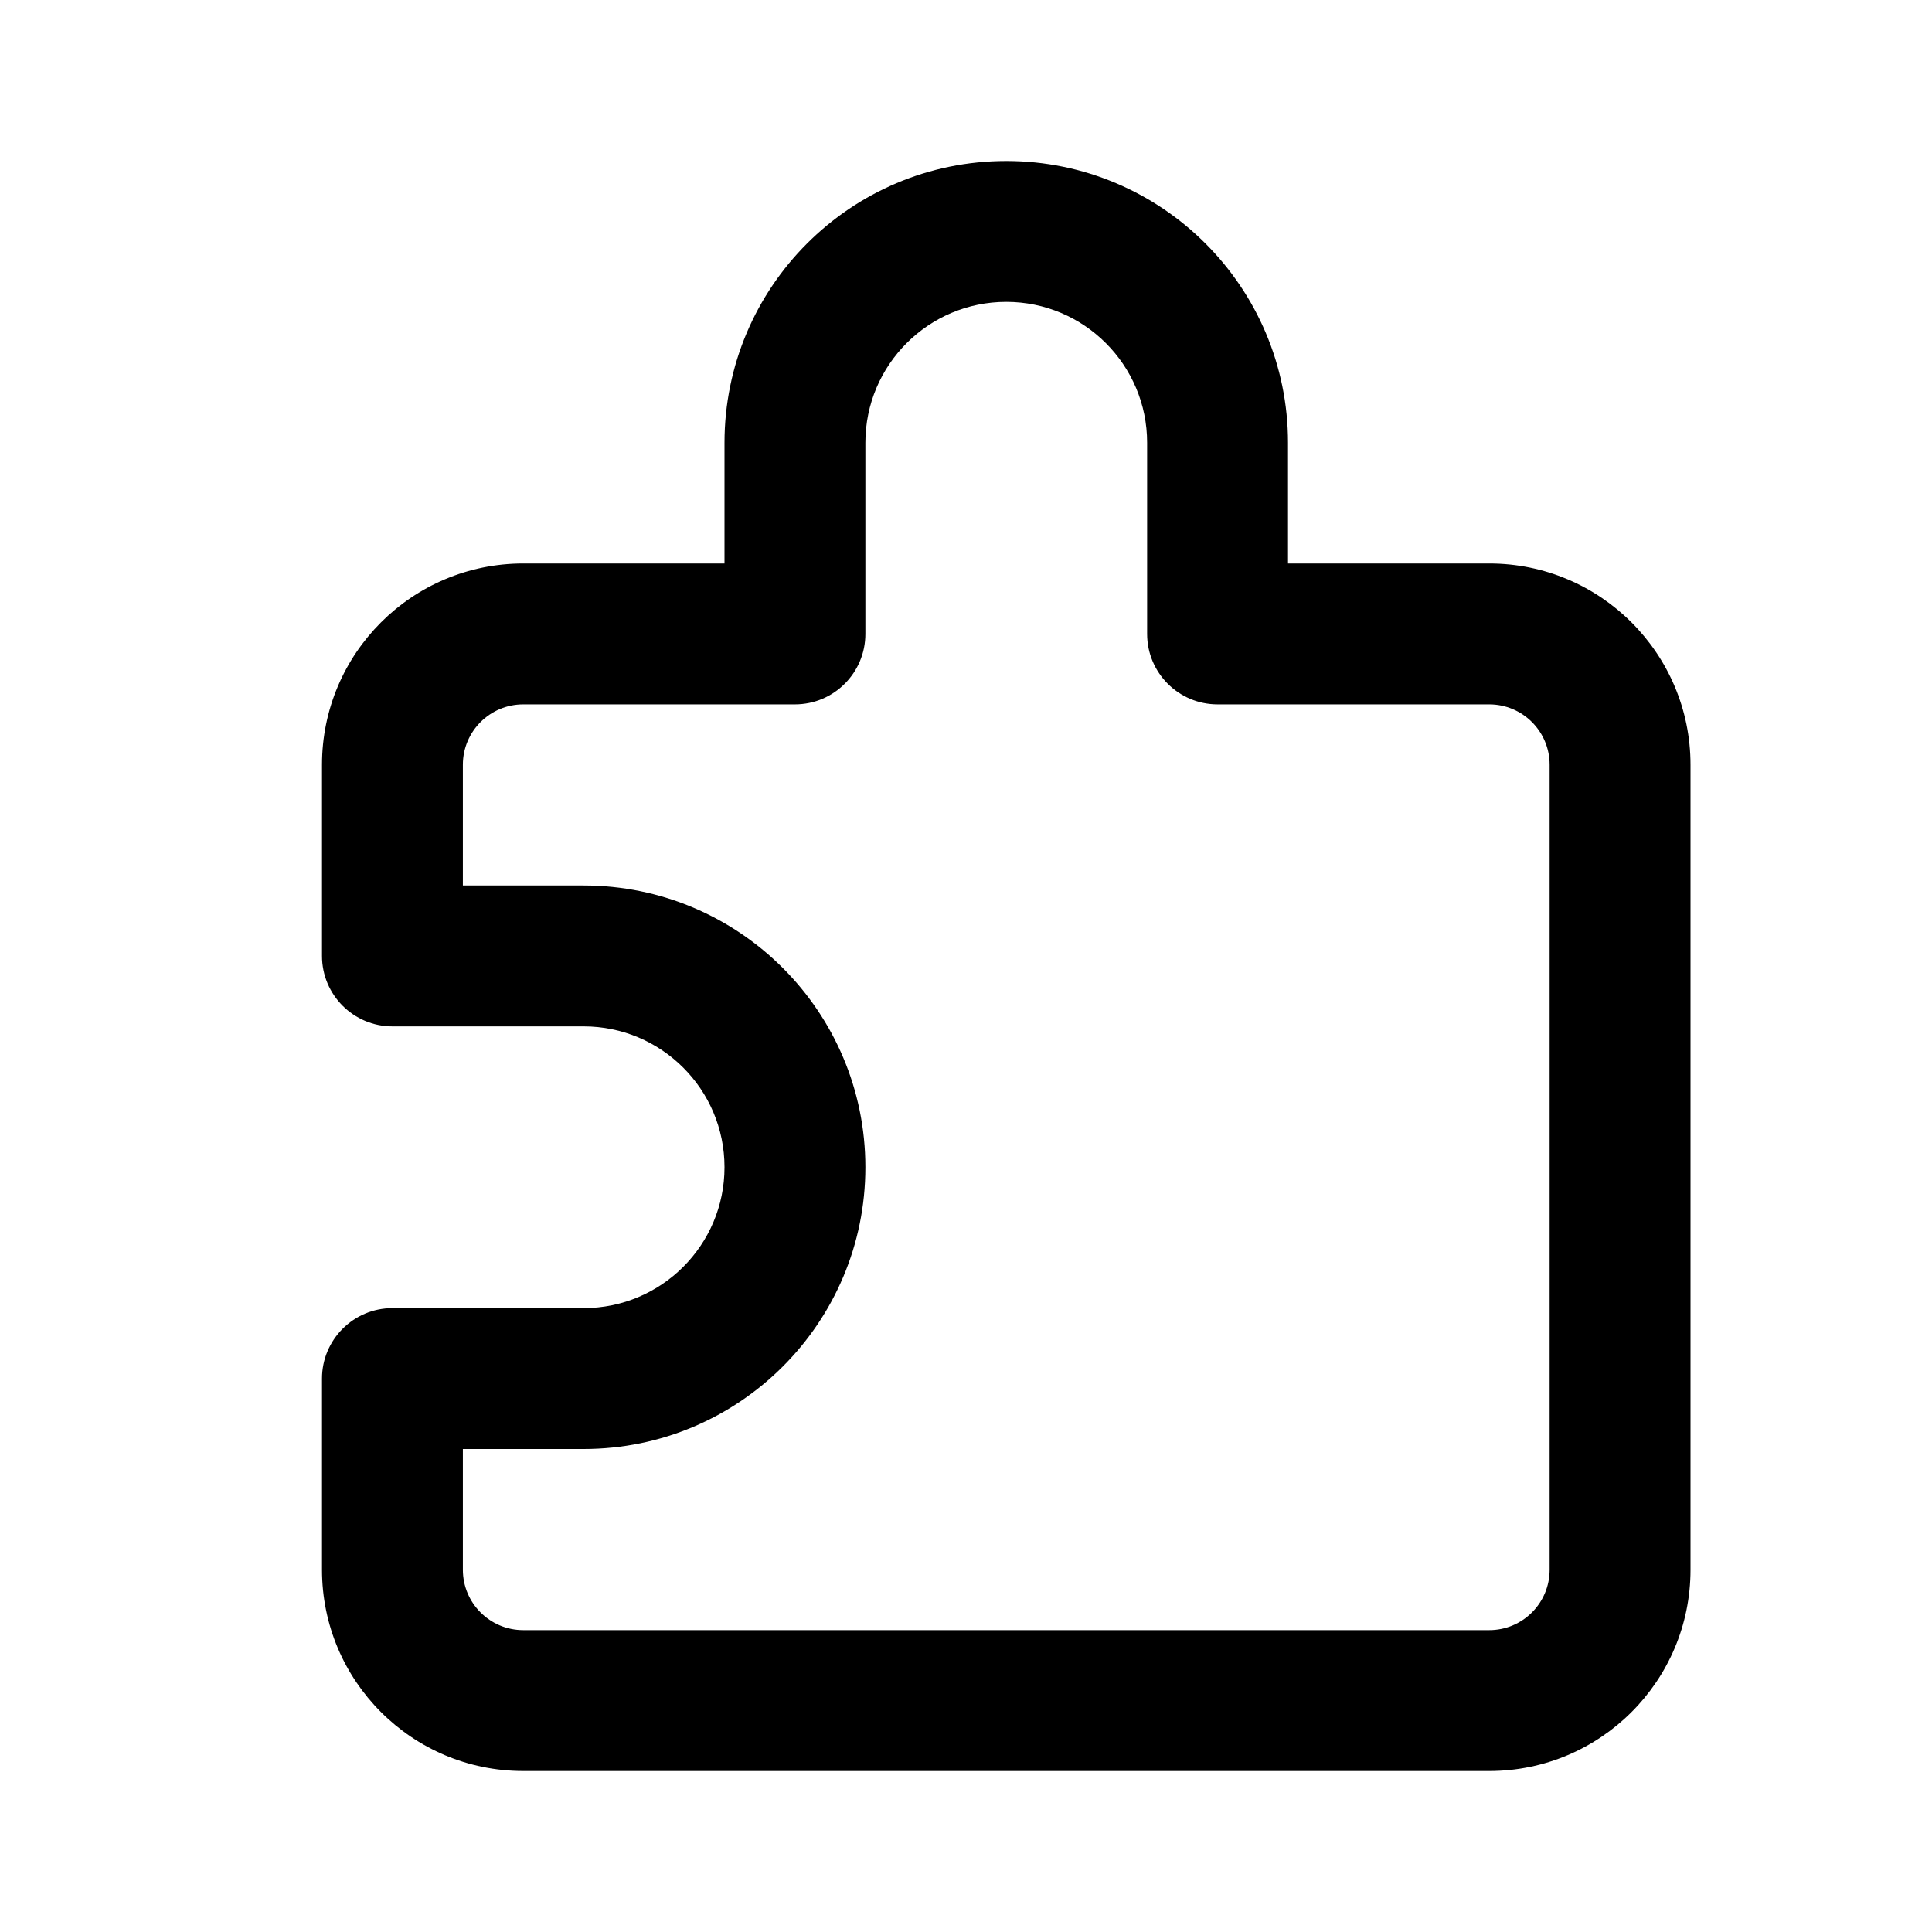
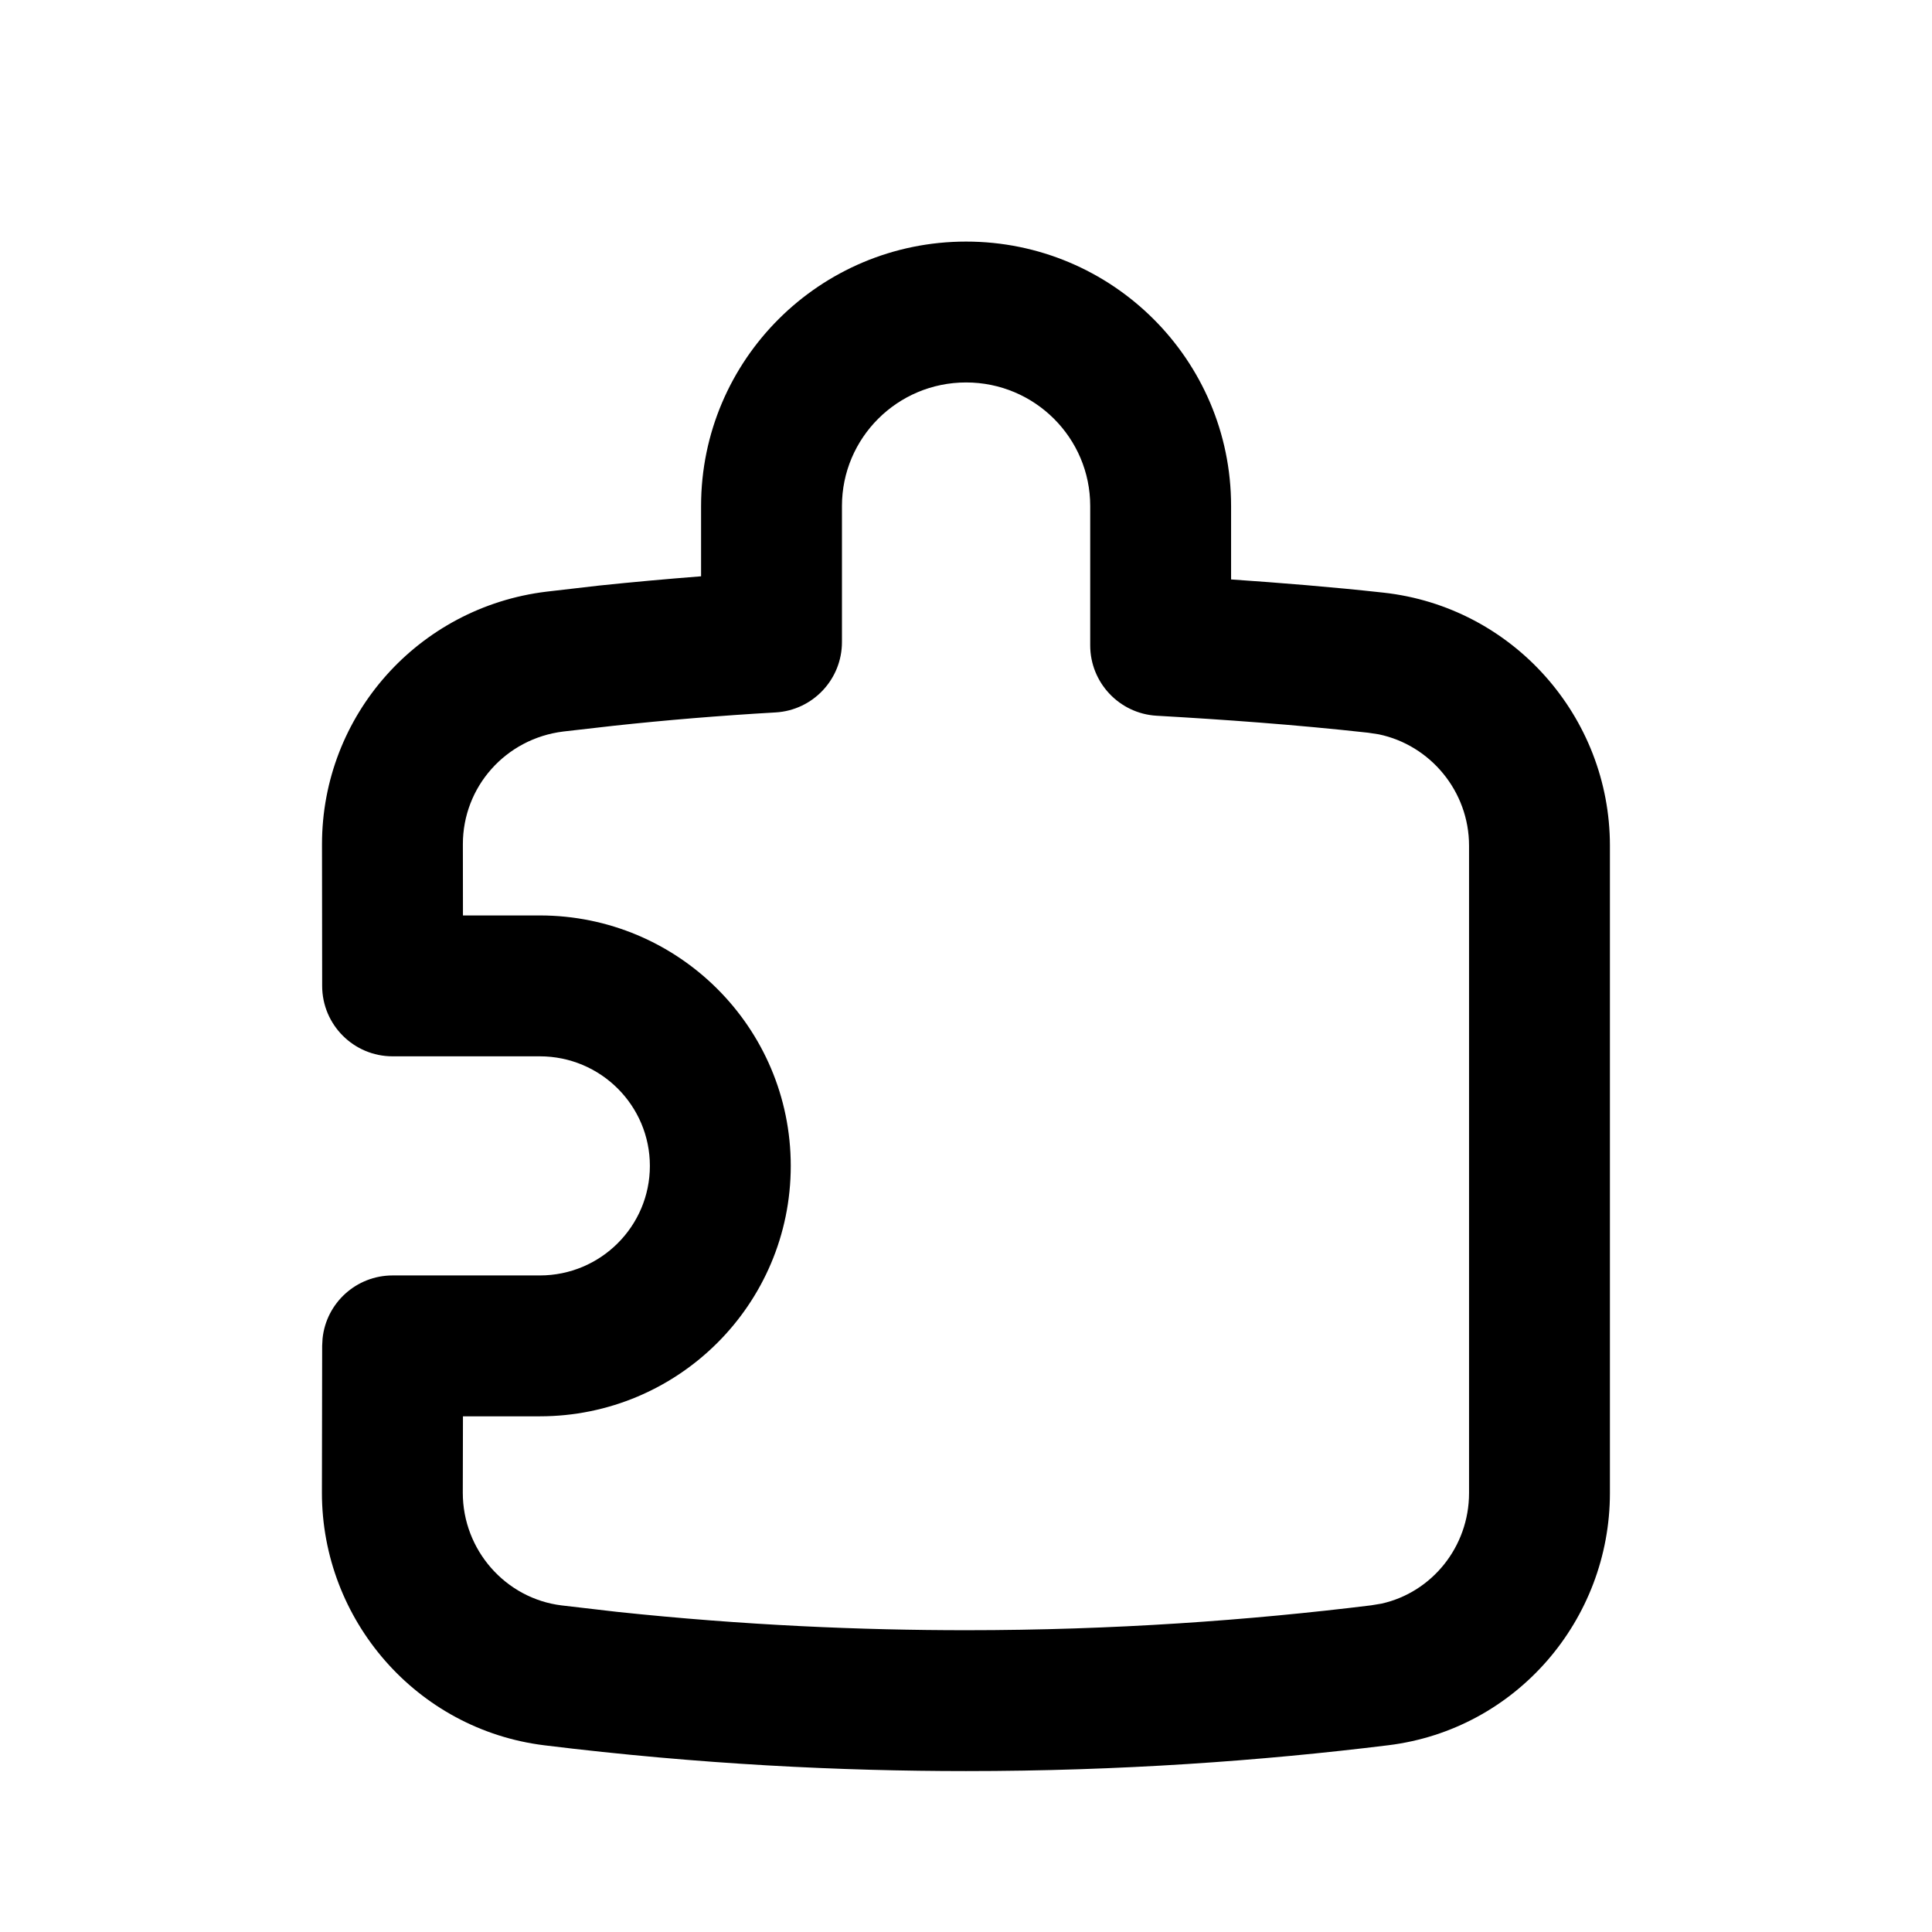
- <svg xmlns="http://www.w3.org/2000/svg" width="24" height="24" fill="none">
-   <path fill="#000" fill-rule="evenodd" d="M12.5 3.75a1.75 1.75 0 0 0-1.75 1.75v2.375a.875.875 0 0 1-.875.875H6.5a.75.75 0 0 0-.75.75V11h1.5a3.5 3.5 0 1 1 0 7h-1.5v1.5c0 .414.336.75.75.75h12a.75.75 0 0 0 .75-.75v-10a.75.75 0 0 0-.75-.75h-3.375a.875.875 0 0 1-.875-.875V5.5a1.75 1.75 0 0 0-1.75-1.75M9 5.5a3.5 3.5 0 1 1 7 0V7h2.5A2.5 2.5 0 0 1 21 9.5v10a2.5 2.5 0 0 1-2.5 2.5h-12A2.5 2.5 0 0 1 4 19.5v-2.375c0-.483.392-.875.875-.875H7.25a1.75 1.75 0 1 0 0-3.5H4.875A.875.875 0 0 1 4 11.875V9.5A2.5 2.5 0 0 1 6.5 7H9z" clip-rule="evenodd" />
+ <svg xmlns="http://www.w3.org/2000/svg" width="24" height="24" viewBox="0 0 24 24" fill="none">
+   <path fill-rule="evenodd" clip-rule="evenodd" d="M12.001 3.001C13.817 3.001 15.293 4.469 15.293 6.285V7.198C15.9 7.24 16.533 7.29 17.186 7.362C18.789 7.538 19.999 8.901 19.999 10.505V18.547C19.999 20.122 18.835 21.484 17.247 21.68C15.672 21.874 13.913 22.001 12 22.001C10.461 22.001 8.699 21.919 6.764 21.681C5.176 21.486 3.998 20.125 3.999 18.542L4.002 16.718L4.007 16.628C4.052 16.187 4.425 15.844 4.877 15.844H6.705C7.463 15.844 8.073 15.232 8.073 14.483C8.073 13.734 7.463 13.122 6.705 13.122H4.877C4.394 13.122 4.003 12.731 4.002 12.248L4 10.49C3.999 8.885 5.198 7.544 6.787 7.35L7.444 7.274C7.855 7.231 8.276 7.193 8.709 7.159V6.286C8.709 4.47 10.185 3.001 12.001 3.001ZM12.001 4.751C11.147 4.751 10.459 5.441 10.459 6.286V7.976C10.459 8.439 10.098 8.823 9.635 8.85C8.939 8.89 8.27 8.946 7.63 9.015L6.999 9.087C6.28 9.175 5.749 9.776 5.75 10.488L5.751 11.372H6.705C8.425 11.372 9.823 12.763 9.823 14.483C9.823 16.204 8.425 17.594 6.705 17.594H5.751L5.749 18.544C5.749 19.255 6.28 19.858 6.977 19.943L7.665 20.023C9.252 20.191 10.708 20.251 12 20.251C13.835 20.251 15.522 20.128 17.033 19.942L17.16 19.921C17.786 19.783 18.249 19.216 18.249 18.547V10.505C18.249 9.833 17.771 9.256 17.127 9.122L16.995 9.102C16.082 9.001 15.206 8.939 14.367 8.891C13.905 8.864 13.543 8.48 13.543 8.017V6.285C13.543 5.441 12.855 4.751 12.001 4.751Z" fill="black" />
</svg>
